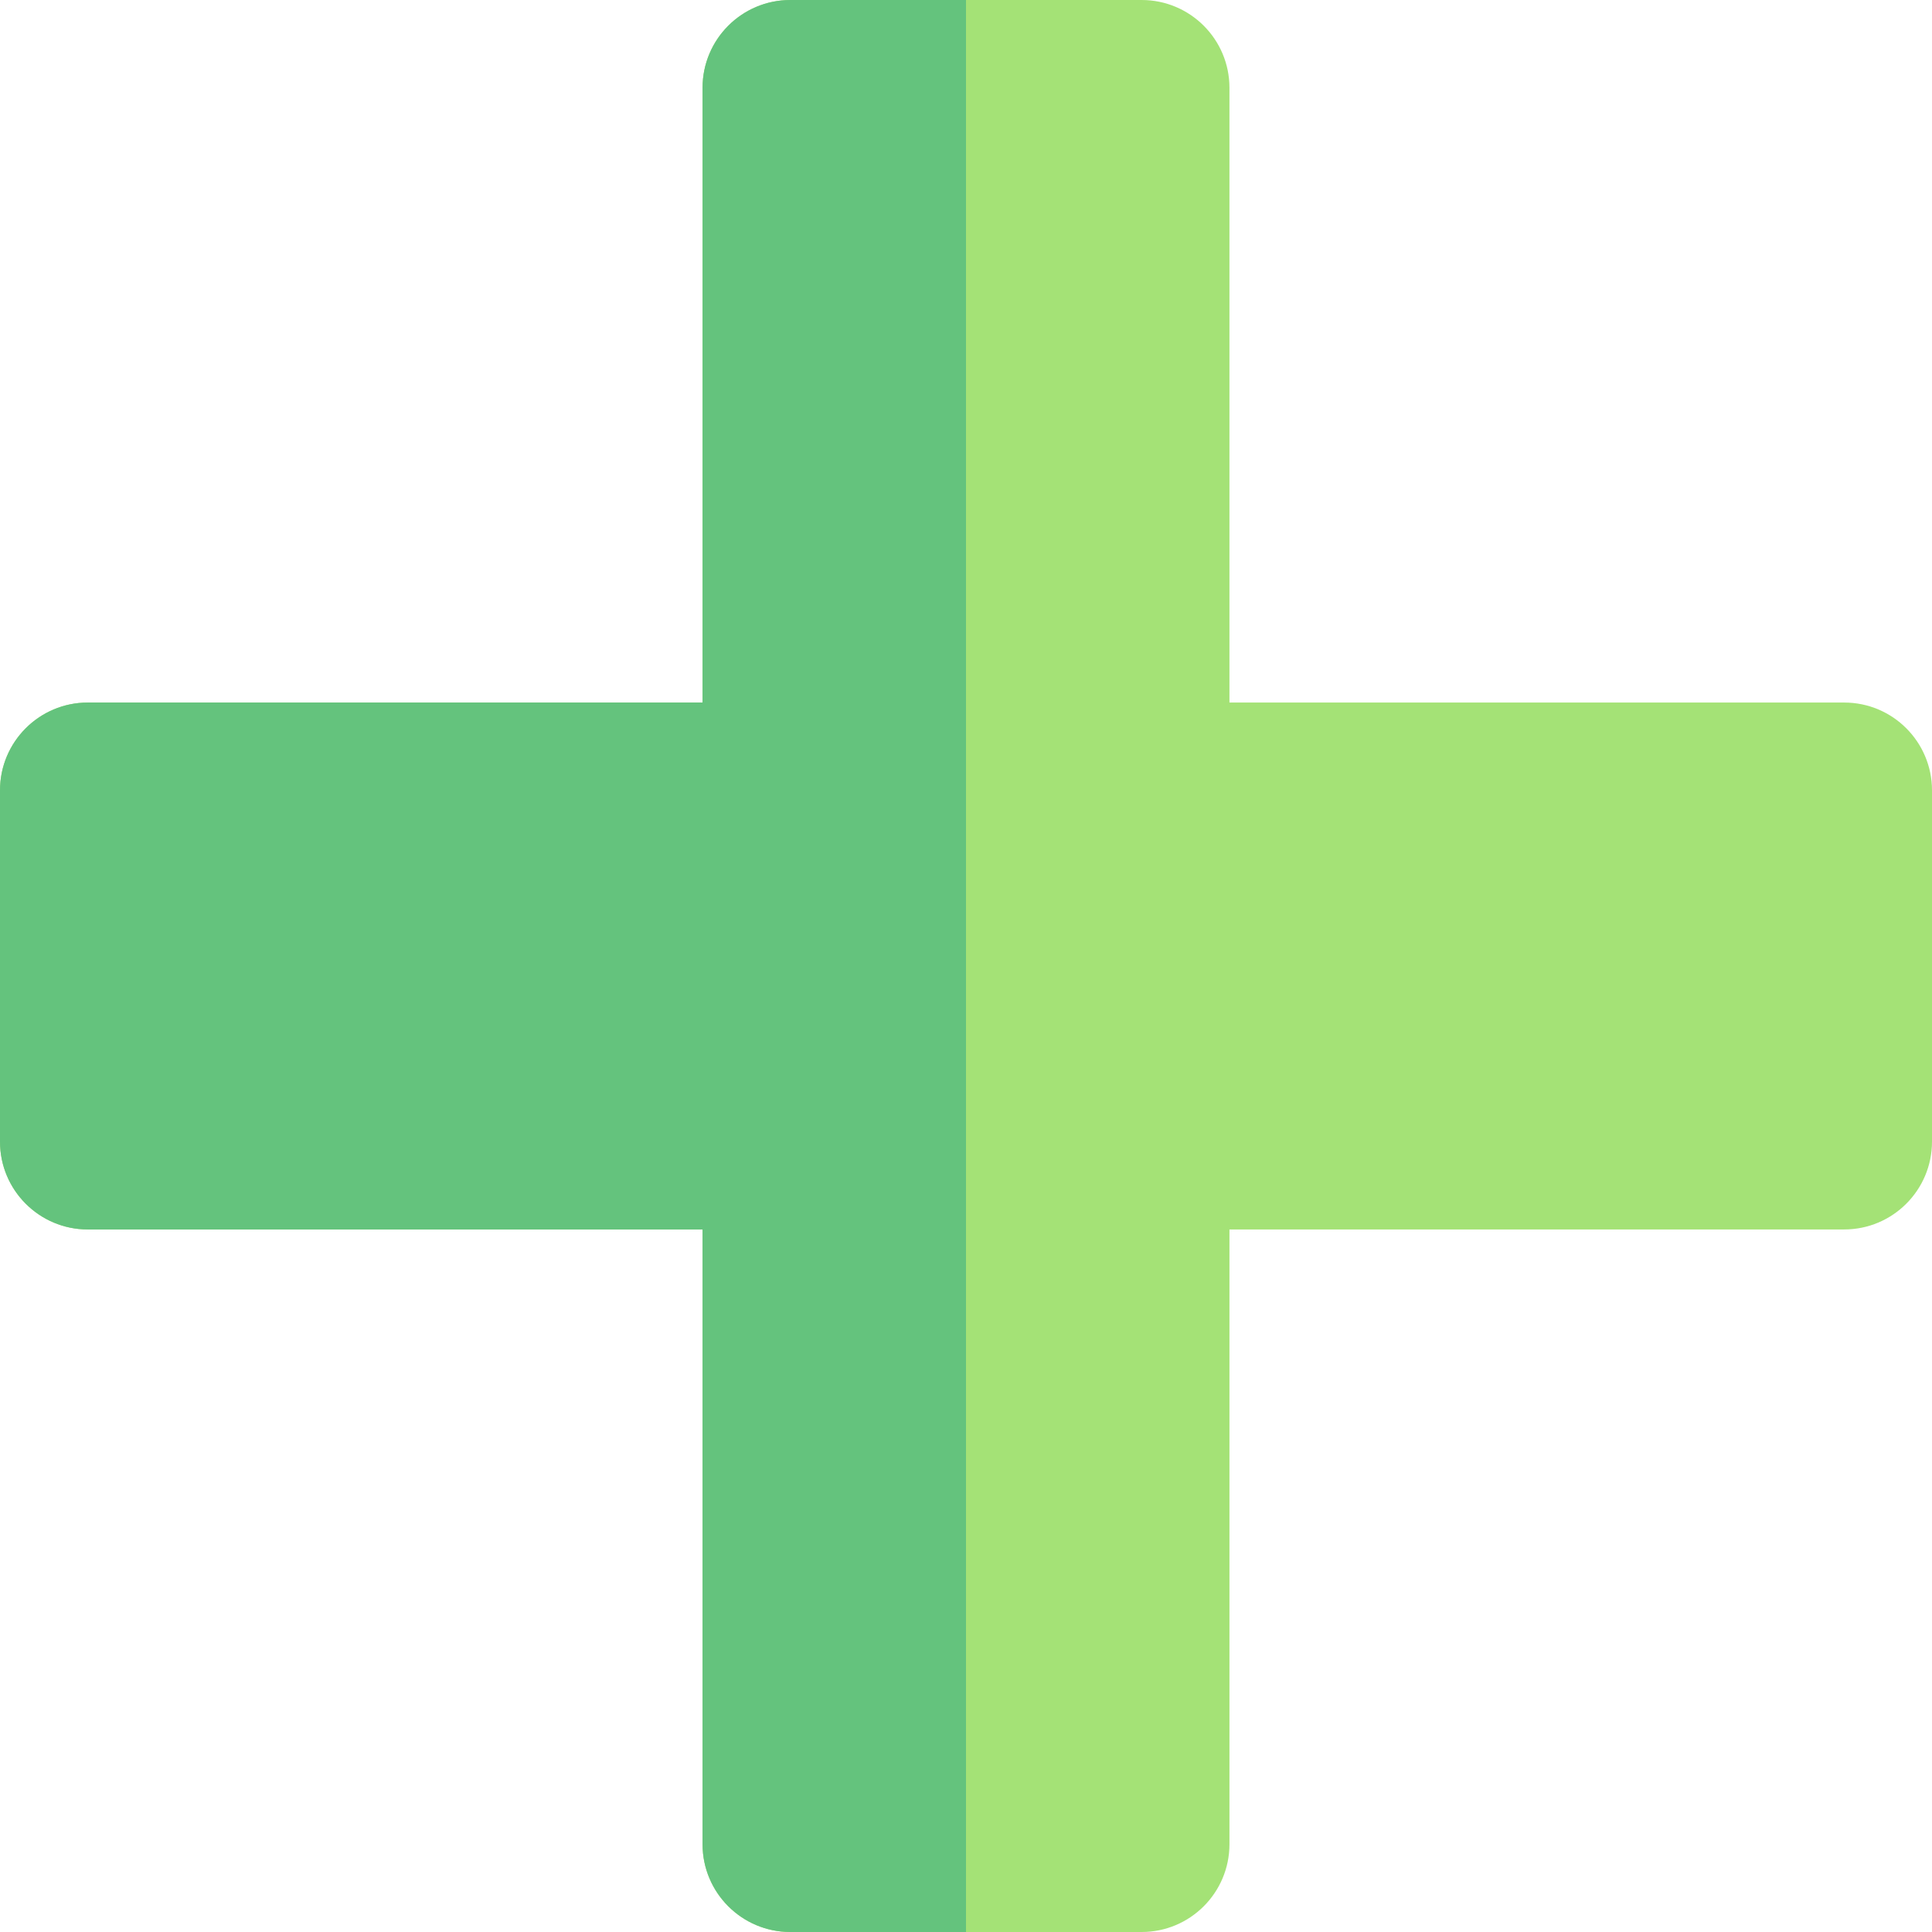
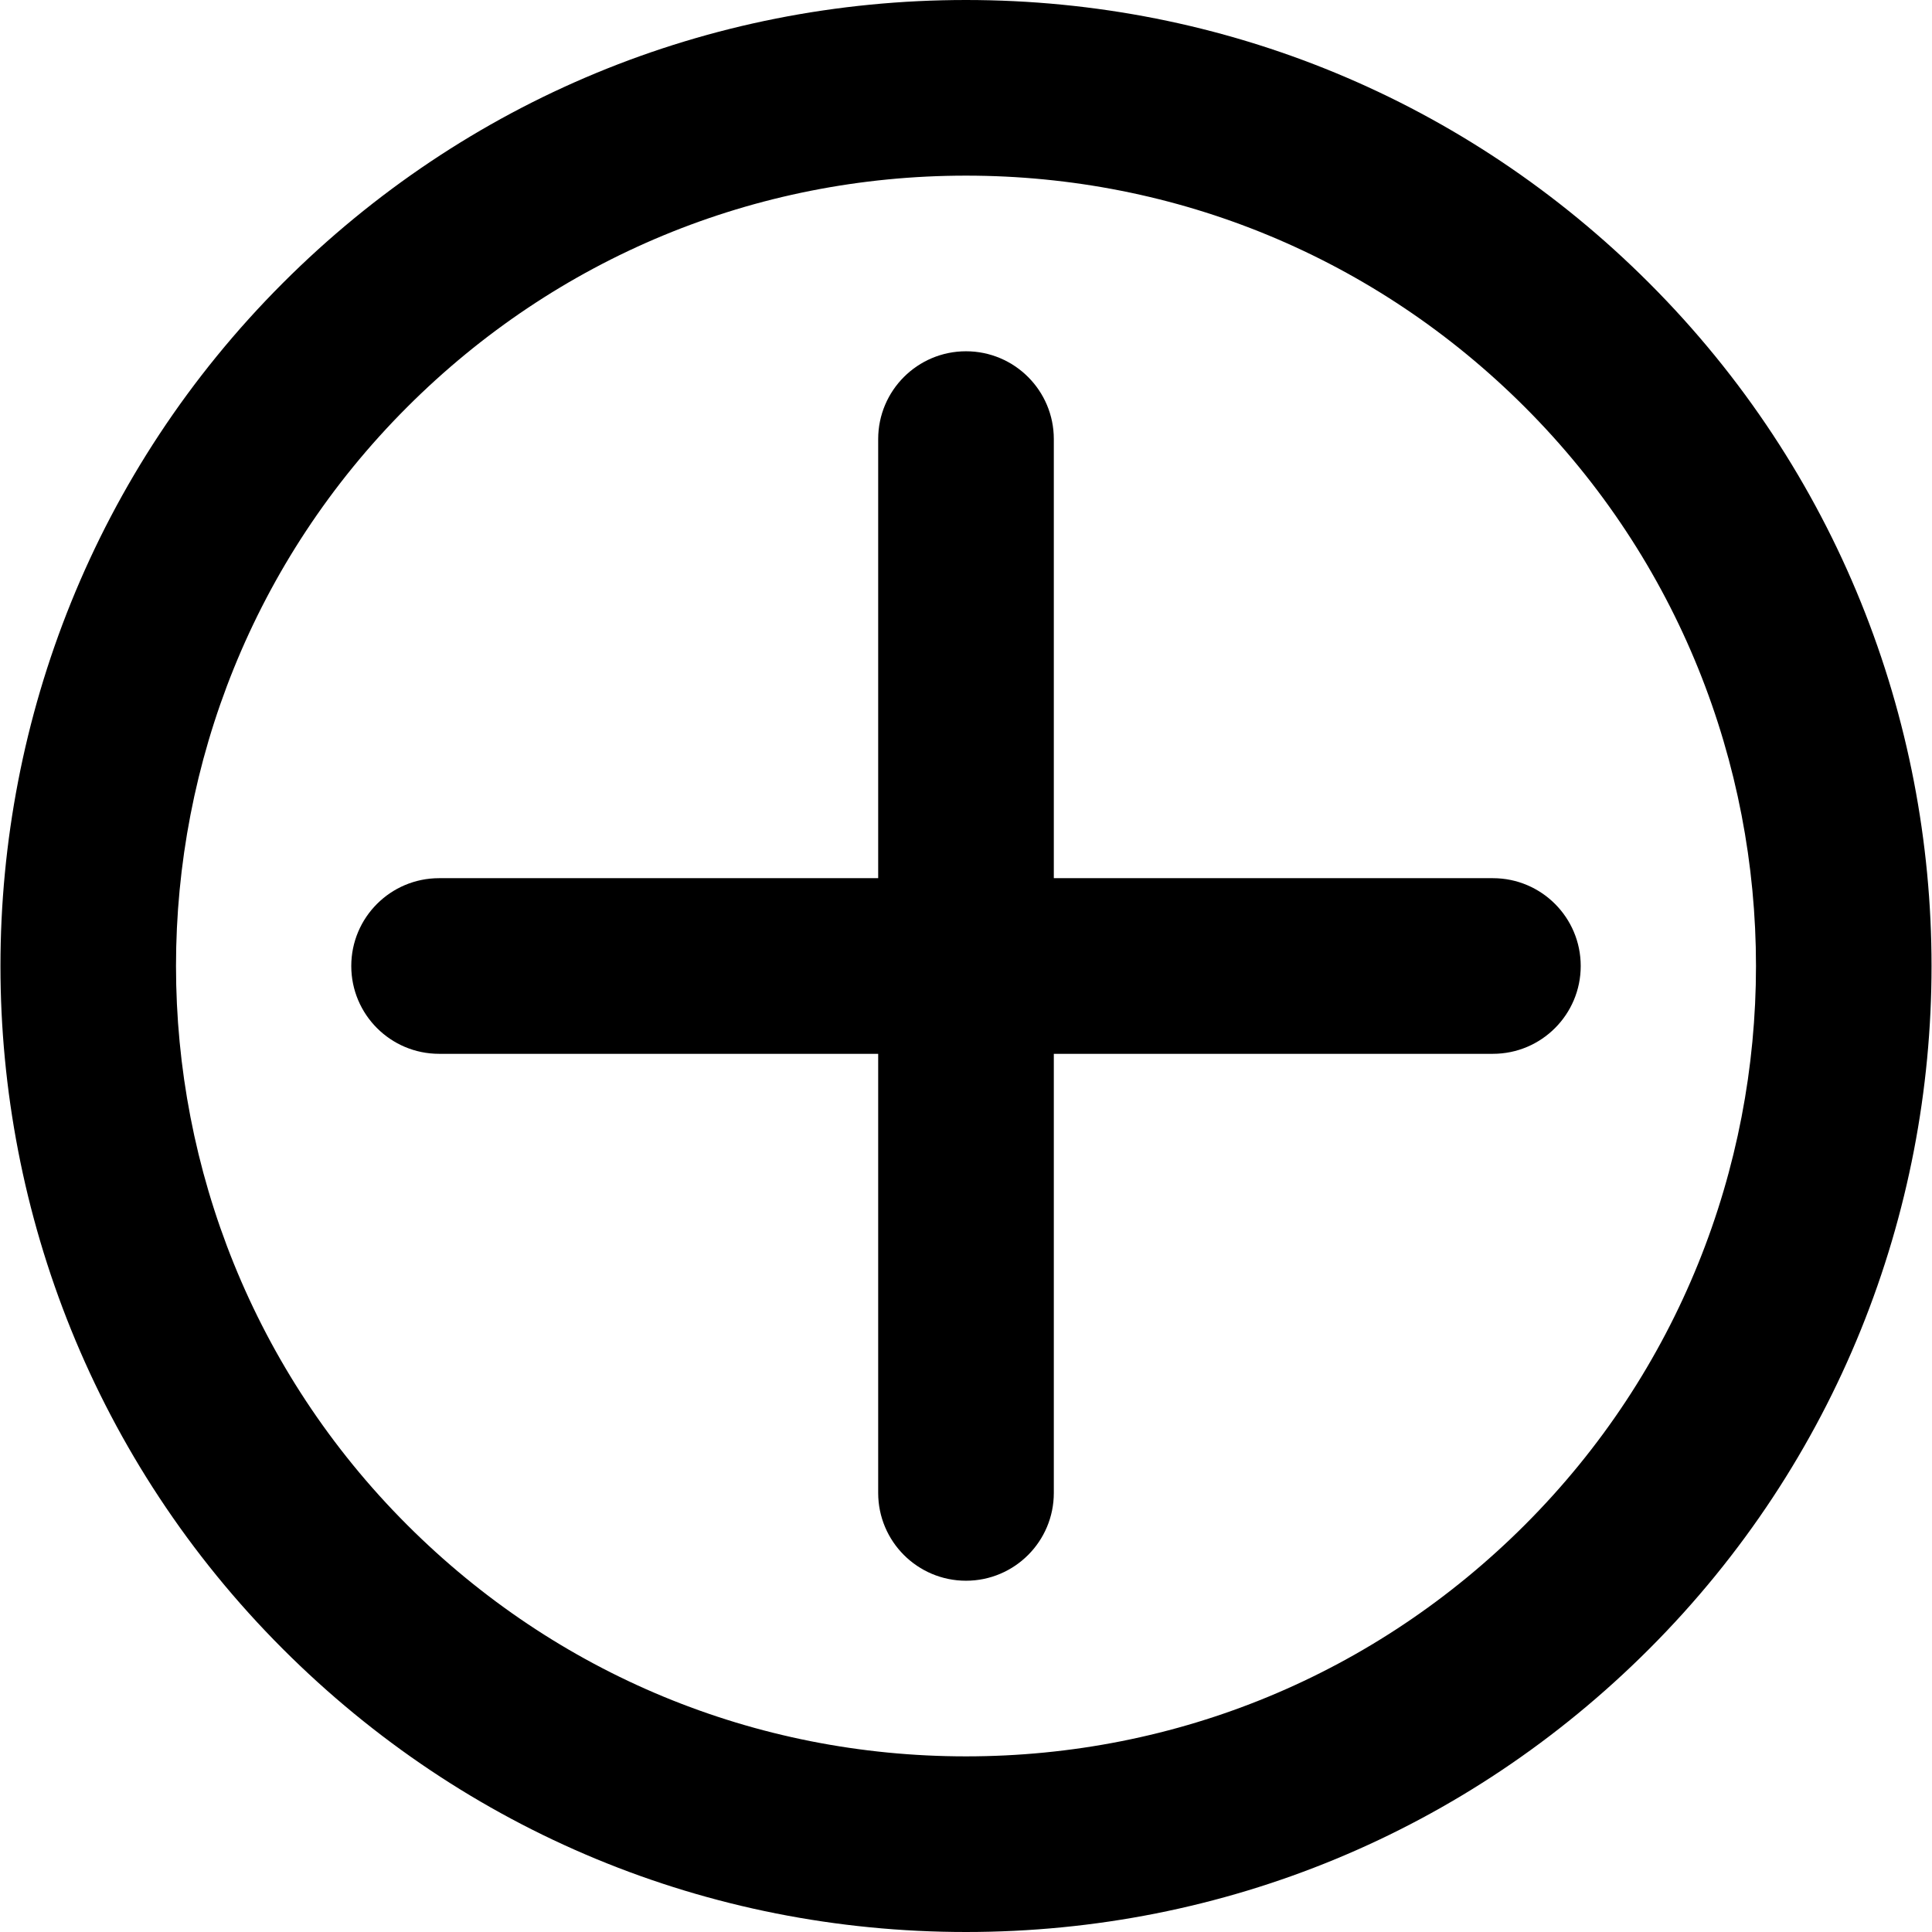
- <svg xmlns="http://www.w3.org/2000/svg" version="1.1" id="Layer_1" x="0px" y="0px" viewBox="0 0 512 512" style="enable-background:new 0 0 512 512;" xml:space="preserve">
-   <path style="fill:#A4E276;" d="M488.727,186.182H325.818V23.273C325.818,10.418,315.398,0,302.545,0H256h-46.545  c-12.853,0-23.273,10.418-23.273,23.273v162.909H23.273C10.42,186.182,0,196.6,0,209.455v93.091  c0,12.853,10.42,23.273,23.273,23.273h162.909v162.909c0,12.853,10.42,23.273,23.273,23.273H256h46.545  c12.853,0,23.273-10.42,23.273-23.273V325.818h162.909c12.853,0,23.273-10.42,23.273-23.273v-93.091  C512,196.6,501.58,186.182,488.727,186.182z" />
-   <path style="fill:#64C37D;" d="M209.455,0c-12.853,0-23.273,10.418-23.273,23.273v162.909H23.273C10.42,186.182,0,196.6,0,209.455  v93.091c0,12.853,10.42,23.273,23.273,23.273h162.909v162.909c0,12.853,10.42,23.273,23.273,23.273H256V0H209.455z" />
+ <svg xmlns="http://www.w3.org/2000/svg" version="1.1" id="Capa_1" x="0px" y="0px" viewBox="0 0 330 330" style="enable-background:new 0 0 330 330;" xml:space="preserve">
+   <g>
+     <path d="M281.672,48.328C250.508,17.163,209.073,0,164.999,0C120.927,0,79.492,17.163,48.328,48.328   c-64.333,64.334-64.333,169.011,0,233.345C79.492,312.837,120.927,330,165,330c44.073,0,85.508-17.163,116.672-48.328   C346.005,217.339,346.005,112.661,281.672,48.328z M260.46,260.46C234.961,285.957,201.06,300,165,300   c-36.06,0-69.961-14.043-95.46-39.54c-52.636-52.637-52.636-138.282,0-190.919C95.039,44.042,128.94,30,164.999,30   c36.06,0,69.961,14.042,95.46,39.54C313.095,122.177,313.095,207.823,260.46,260.46z" />
+     <path d="M254.999,150H180V75c0-8.284-6.716-15-15-15s-15,6.716-15,15v75H75c-8.284,0-15,6.716-15,15s6.716,15,15,15h75v75   c0,8.284,6.716,15,15,15s15-6.716,15-15v-75h74.999c8.284,0,15-6.716,15-15S263.284,150,254.999,150z" />
+   </g>
  <g>
</g>
  <g>
</g>
  <g>
</g>
  <g>
</g>
  <g>
</g>
  <g>
</g>
  <g>
</g>
  <g>
</g>
  <g>
</g>
  <g>
</g>
  <g>
</g>
  <g>
</g>
  <g>
</g>
  <g>
</g>
  <g>
</g>
</svg>
